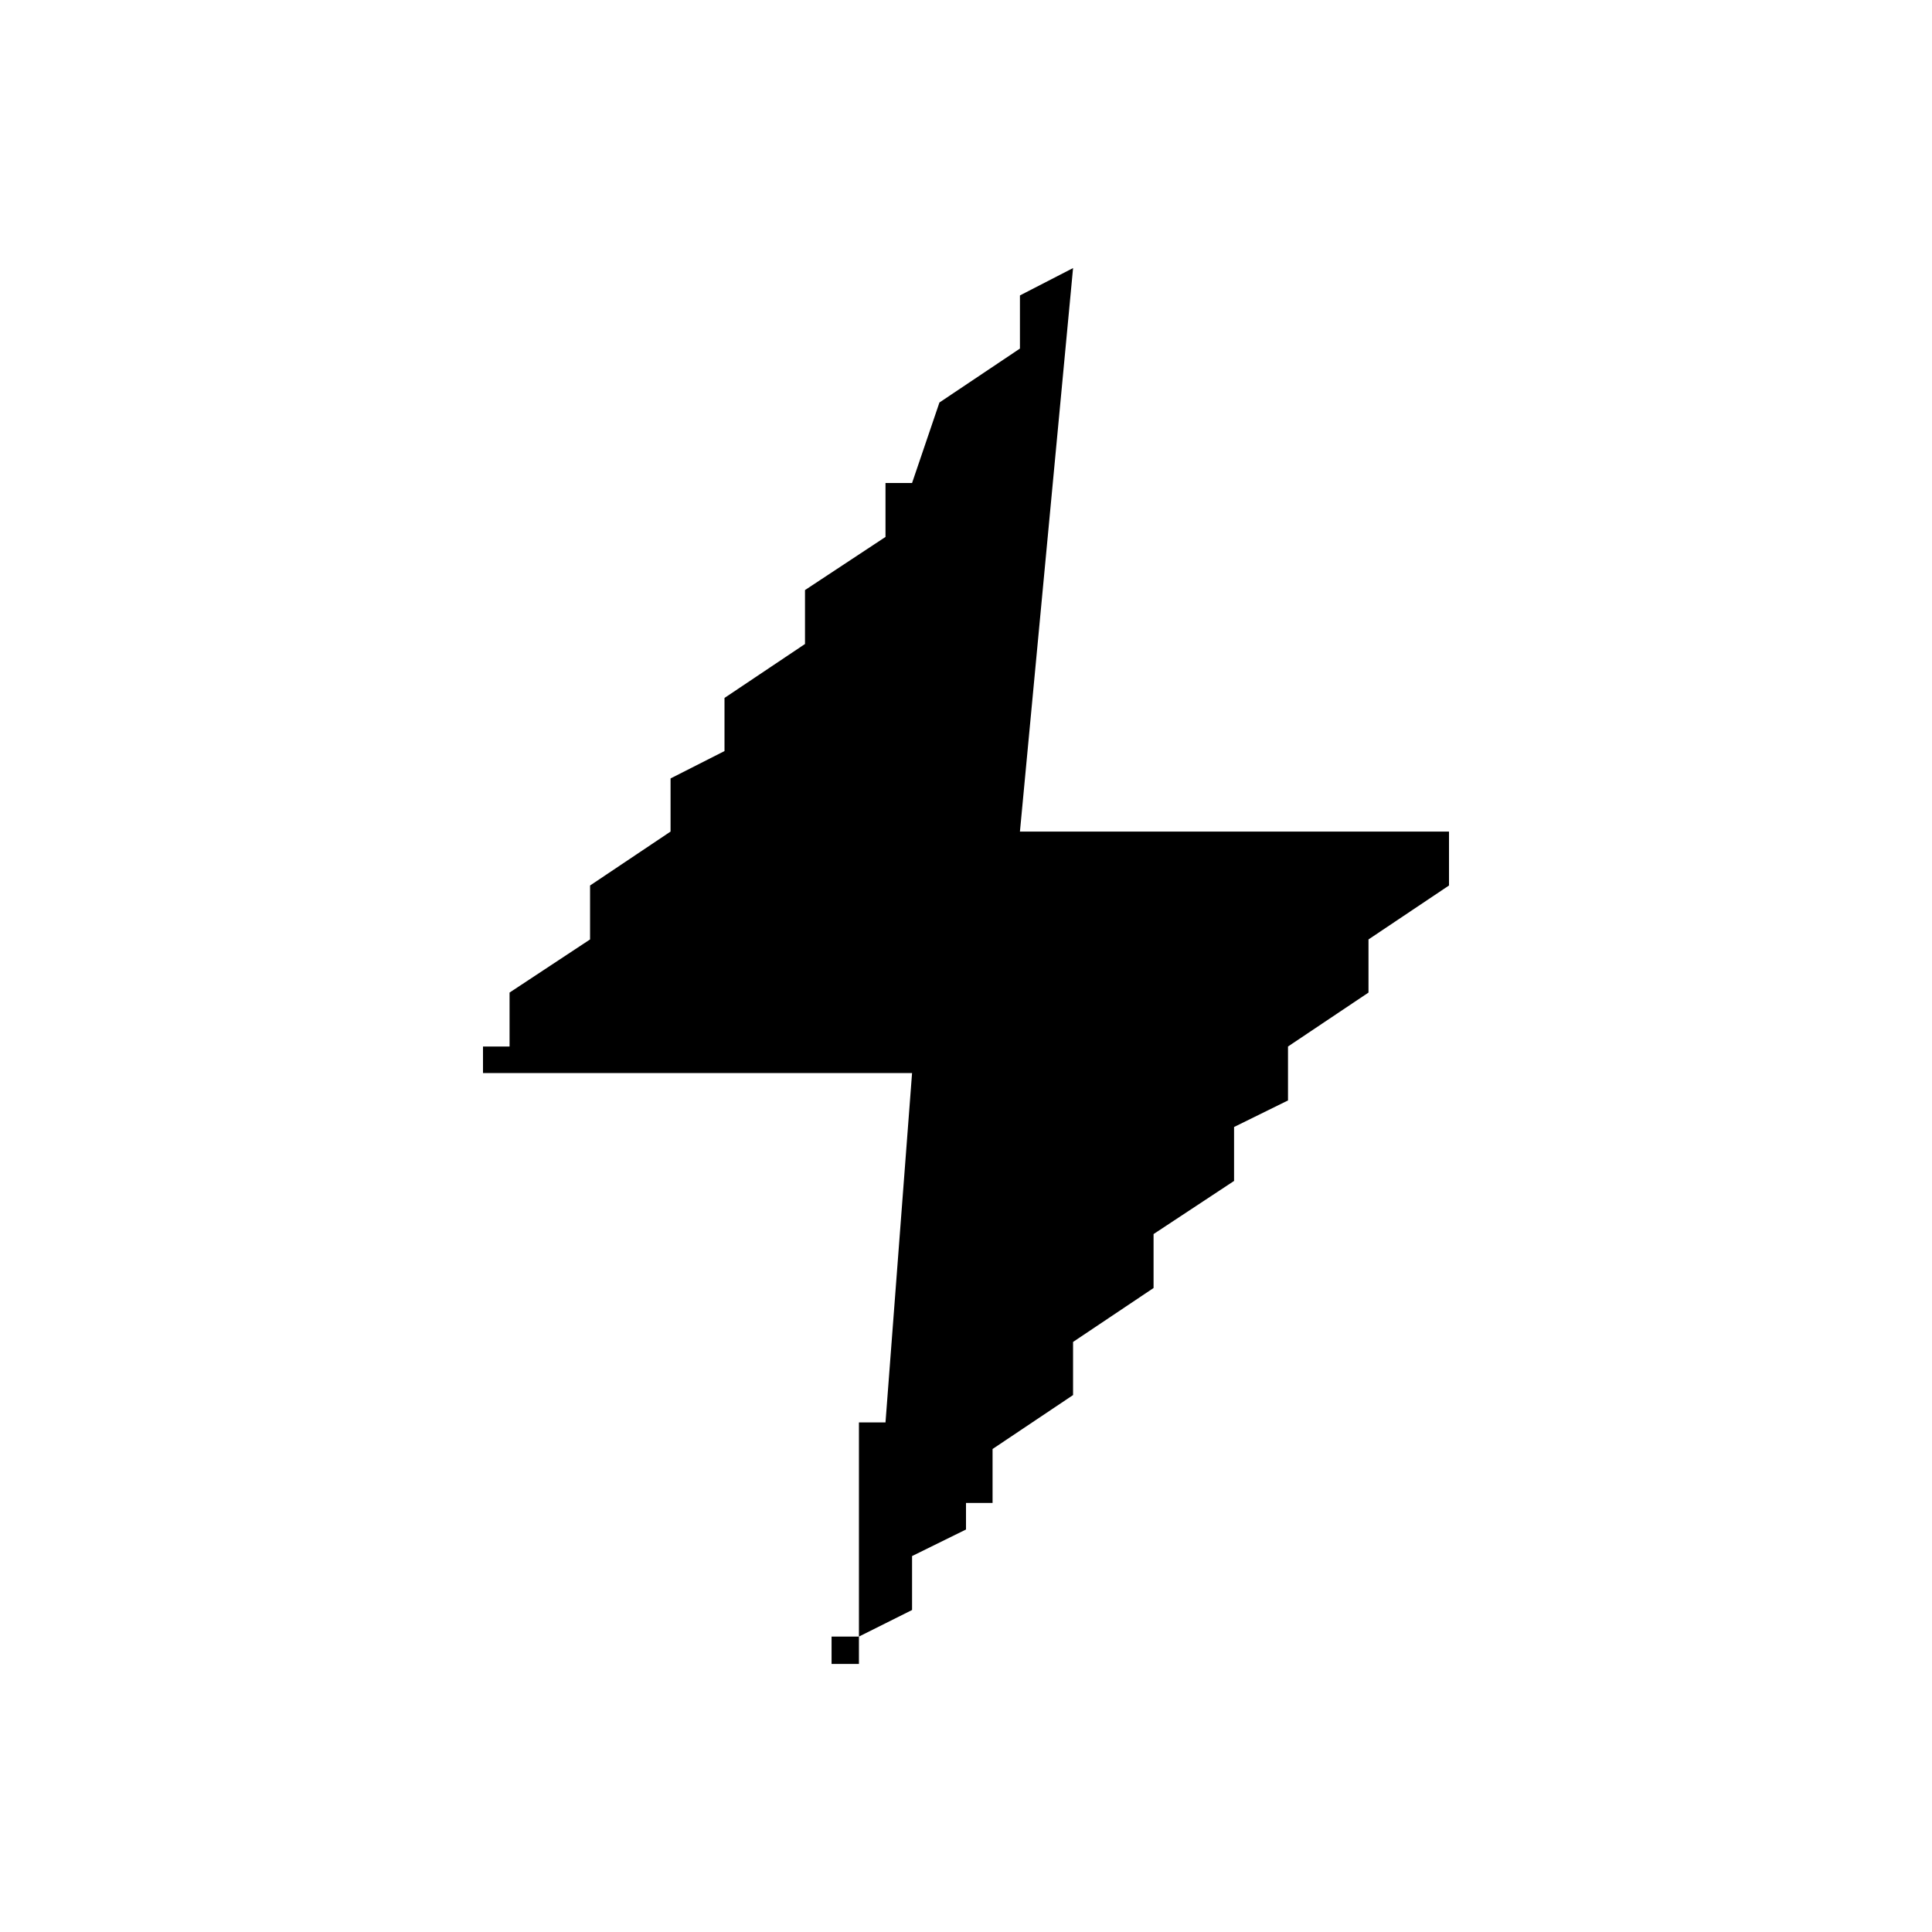
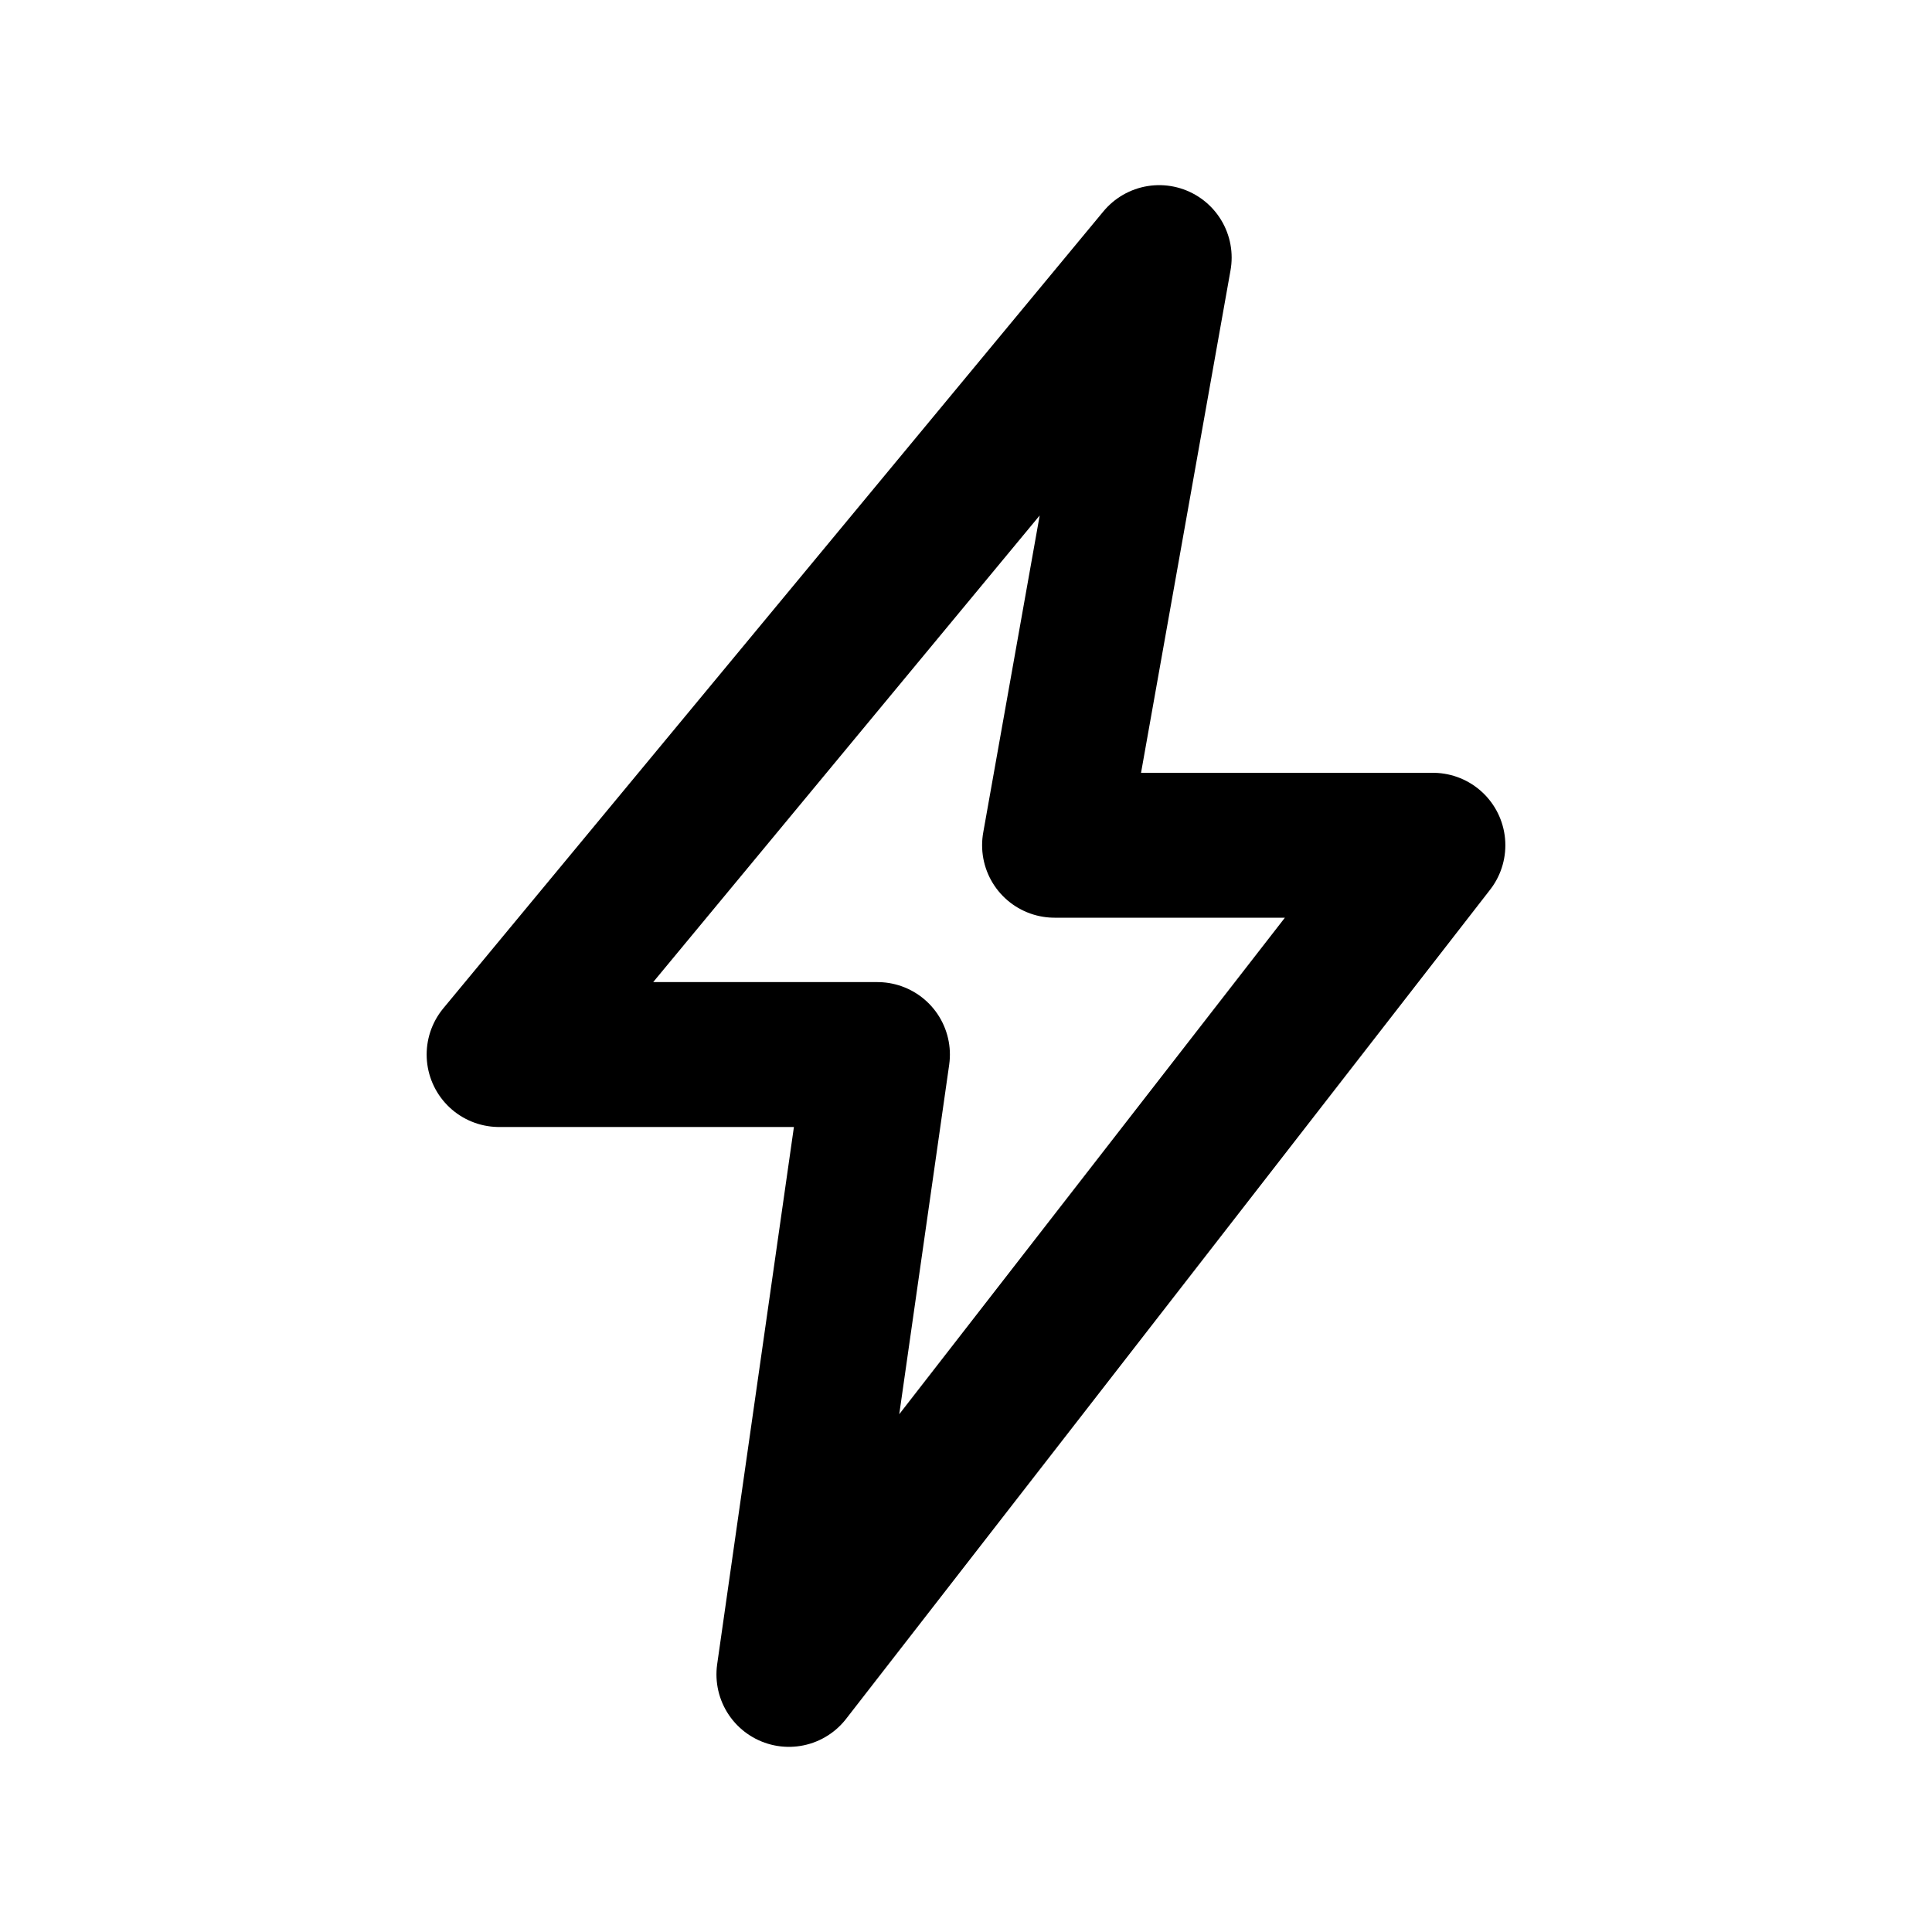
<svg xmlns="http://www.w3.org/2000/svg" width="24" height="24" viewBox="0 0 24 24">
-   <path d="M13.33,3.33 L12.67,10.33 L18.00,10.33 L18.00,11.00 L17.00,11.67 L17.00,12.33 L16.00,13.00 L16.00,13.67 L15.33,14.00 L15.33,14.67 L14.33,15.33 L14.33,16.00 L13.33,16.67 L13.33,17.33 L12.33,18.00 L12.33,18.67 L12.00,18.67 L12.00,19.00 L11.33,19.33 L11.33,20.00 L10.67,20.33 L10.67,17.67 L11.00,17.67 L11.33,13.33 L6.00,13.33 L6.00,13.00 L6.33,13.00 L6.33,12.33 L7.33,11.67 L7.33,11.00 L8.33,10.33 L8.33,9.67 L9.00,9.33 L9.00,8.67 L10.00,8.00 L10.00,7.33 L11.00,6.67 L11.00,6.00 L11.33,6.00 L11.67,5.00 L12.67,4.33 L12.67,3.67Z M10.33,20.33 L10.67,20.33 L10.67,20.67 L10.33,20.67Z" fill="#000" fill-rule="evenodd" />
+   <path d="M14.4 3.2 L6.2 13.1 H10.9 L9.8 20.8 L17.8 10.5 H13.1 Z" fill="none" stroke="#000" stroke-width="1.8" stroke-linecap="round" stroke-linejoin="round" />
</svg>
